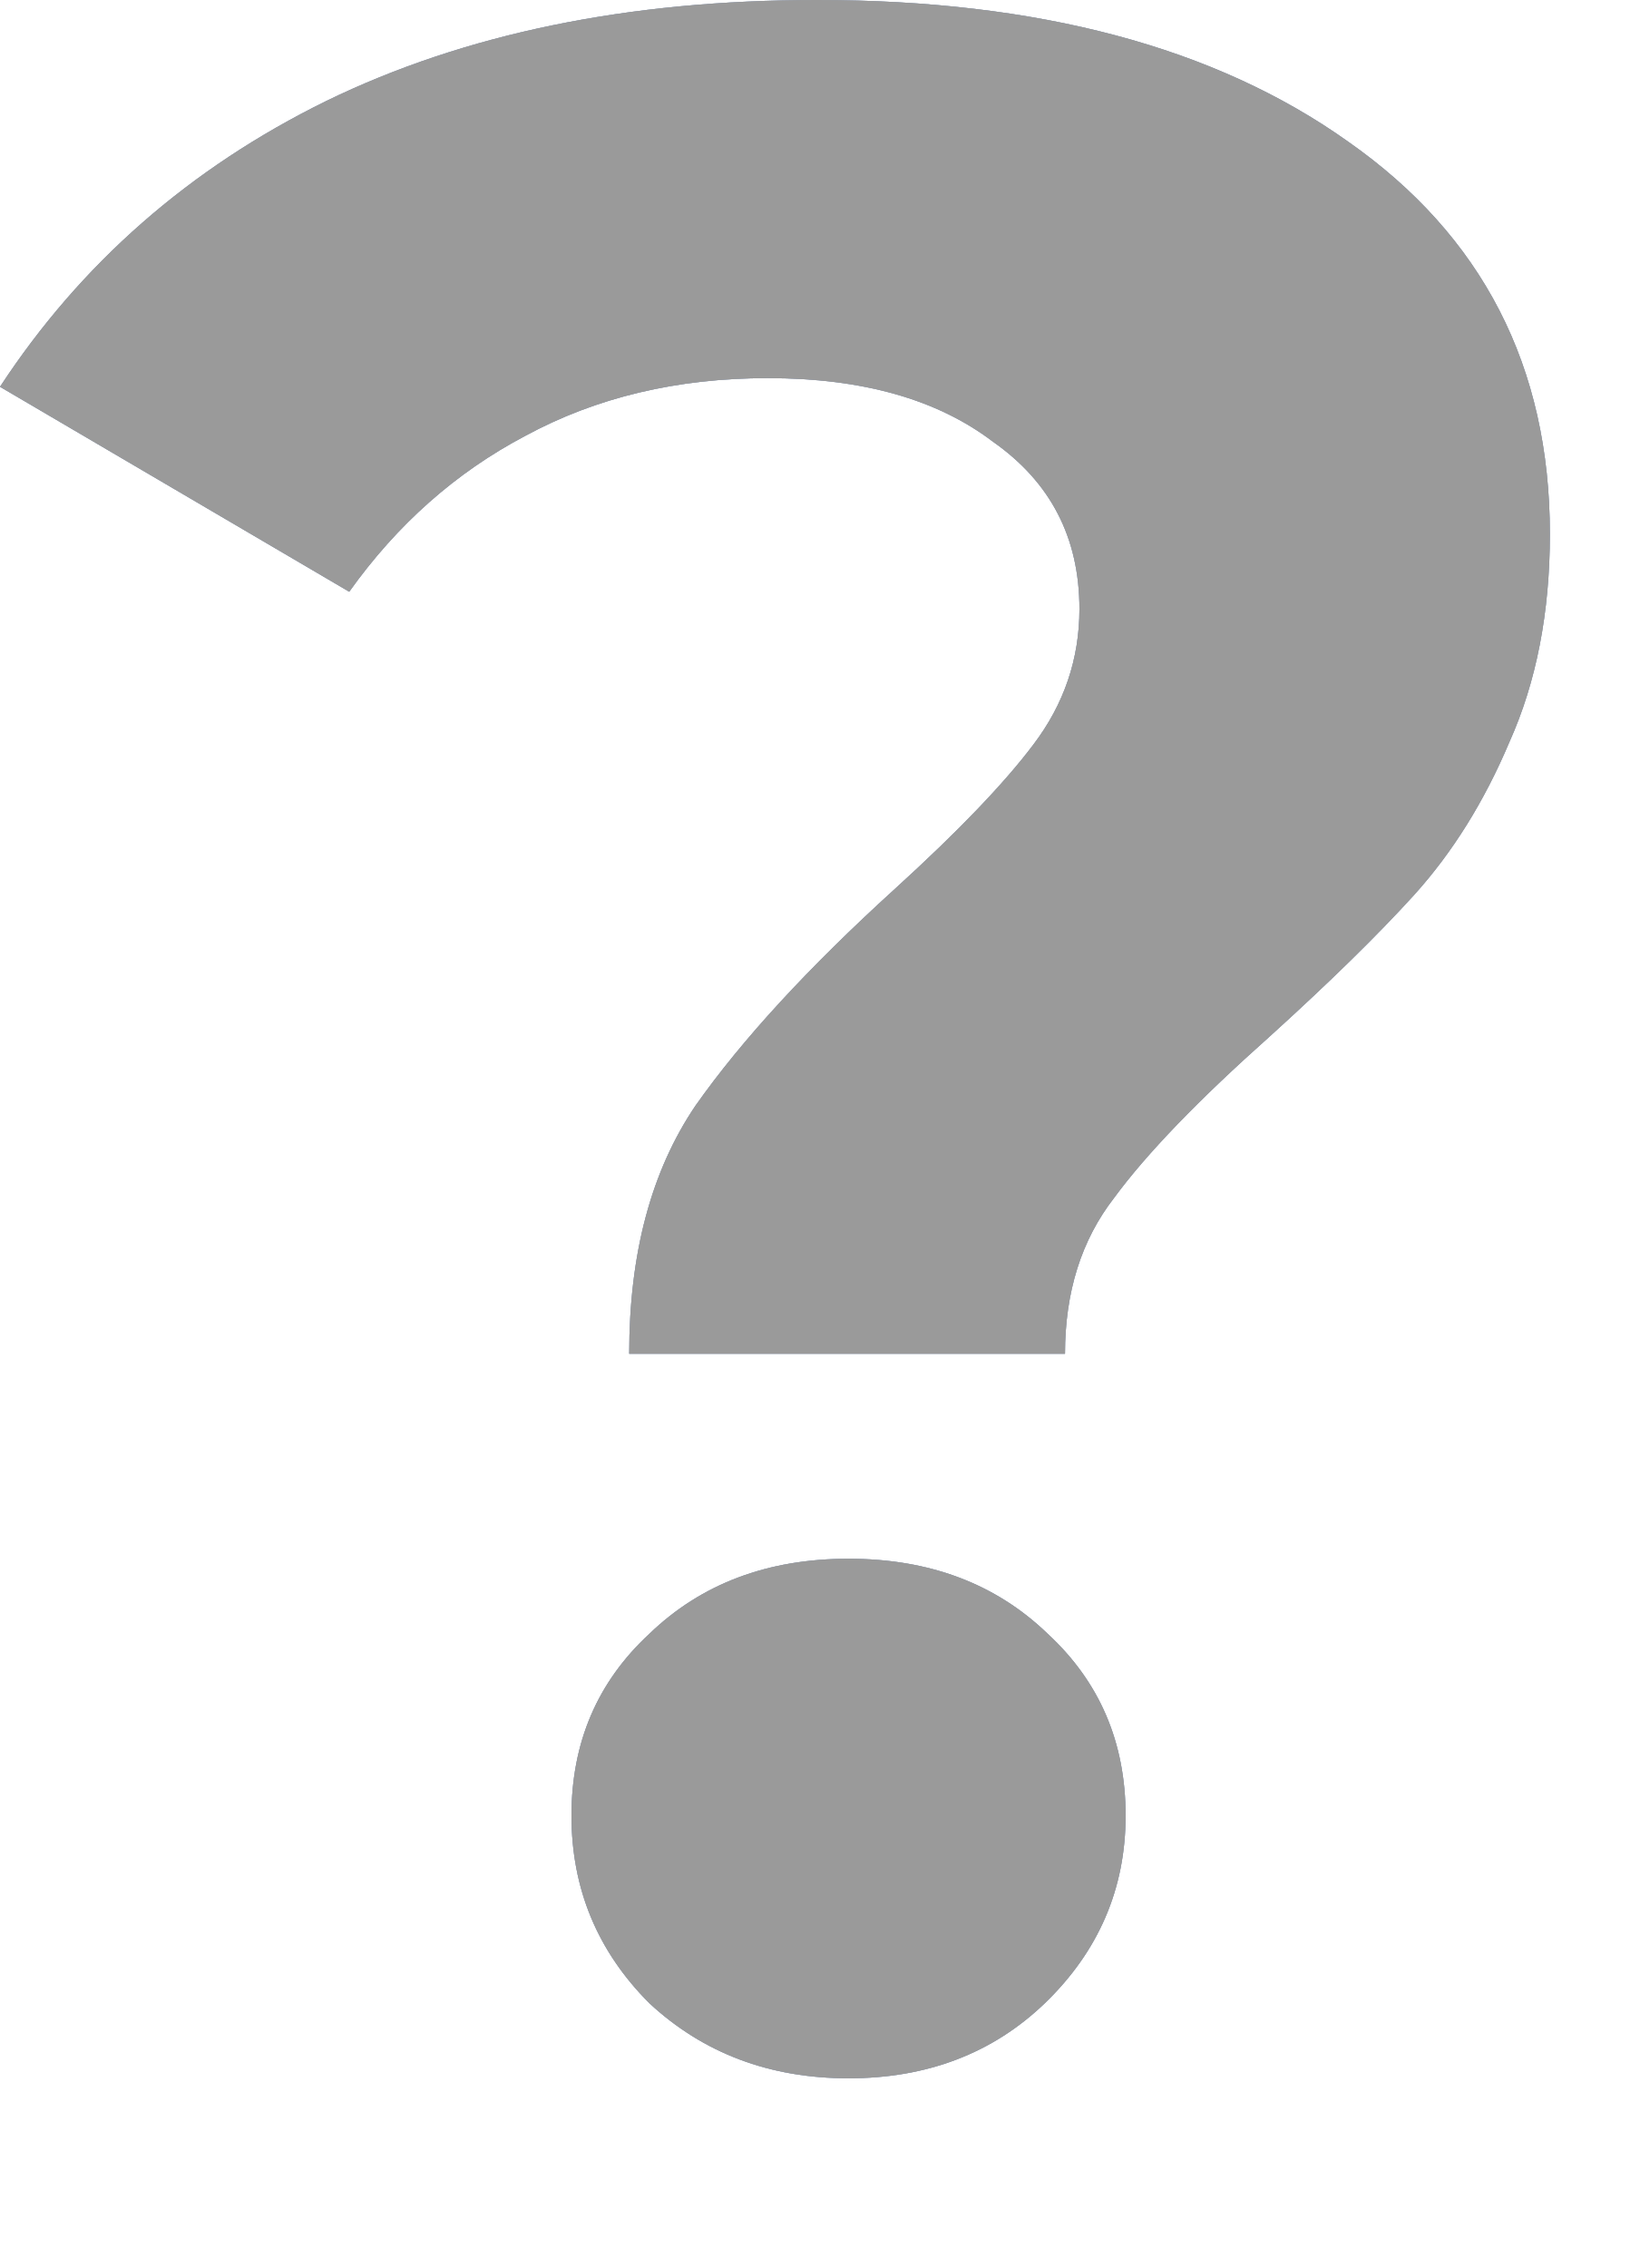
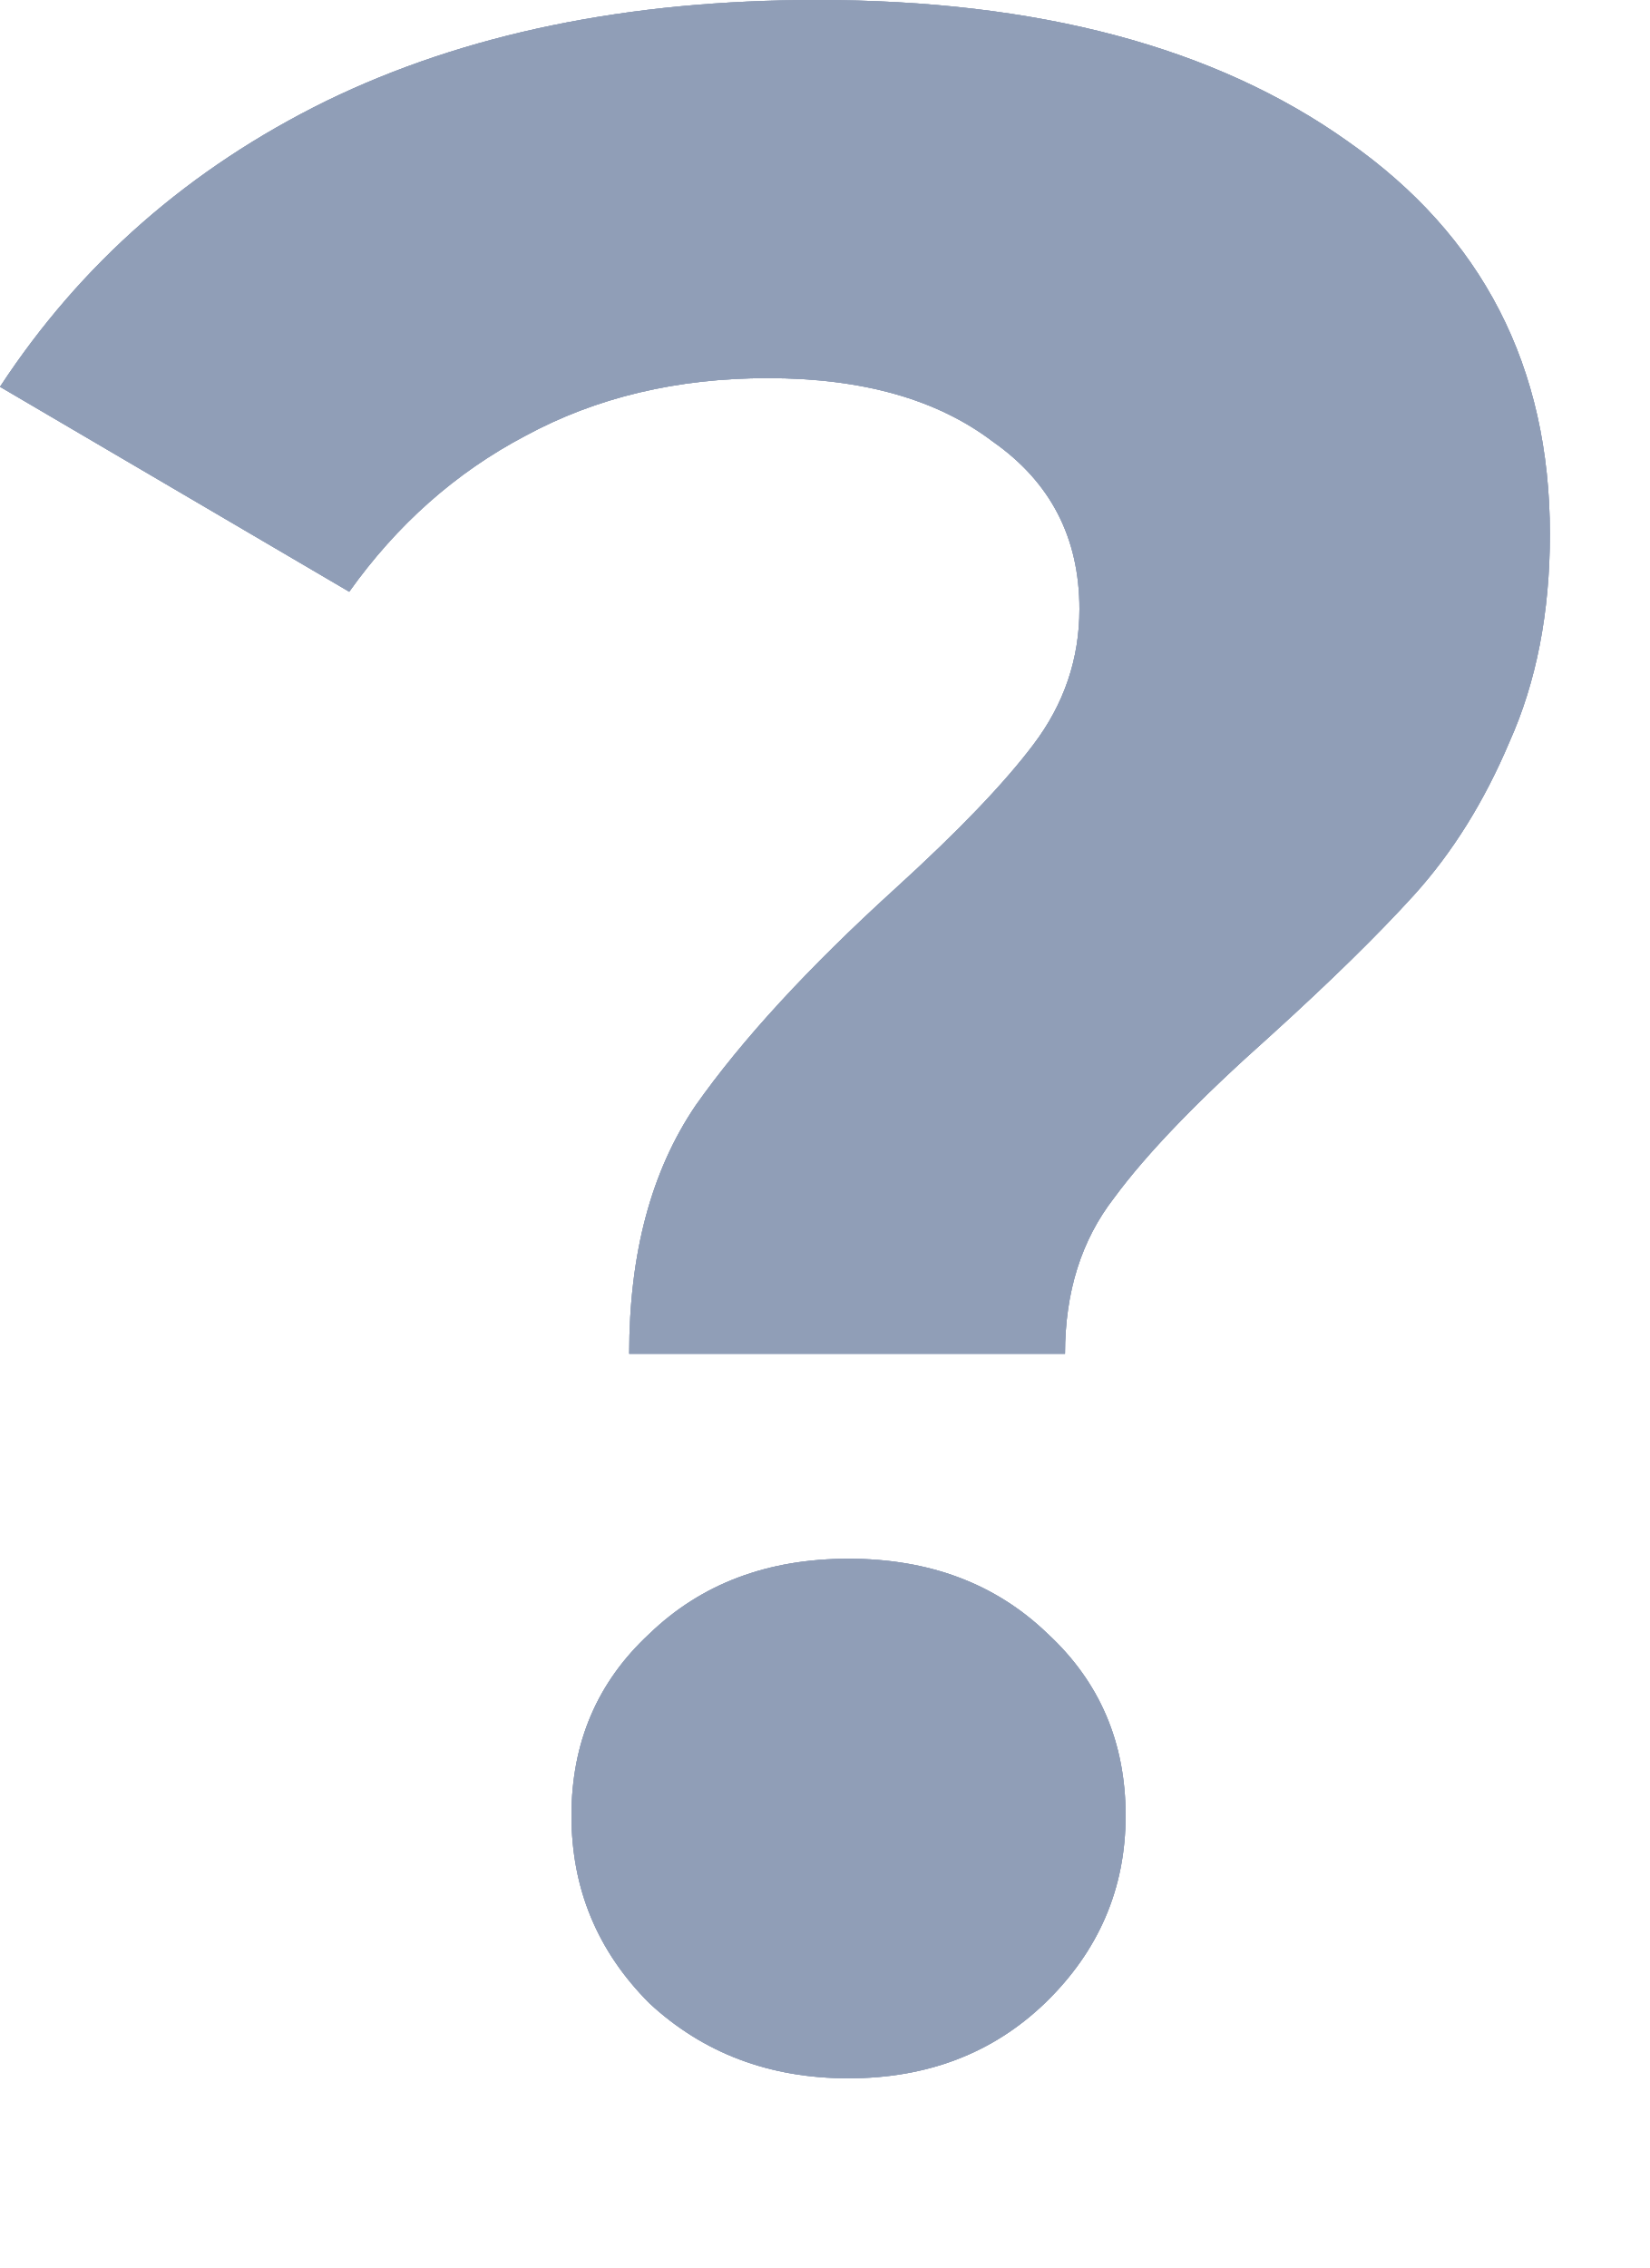
- <svg xmlns="http://www.w3.org/2000/svg" width="8" height="11" viewBox="0 0 8 11" fill="none">
-   <path d="M3.052 6.566C3.052 6.08 3.159 5.679 3.374 5.362C3.598 5.044 3.92 4.694 4.34 4.312C4.648 4.032 4.872 3.798 5.012 3.612C5.161 3.416 5.236 3.196 5.236 2.954C5.236 2.608 5.096 2.338 4.816 2.142C4.545 1.936 4.181 1.834 3.724 1.834C3.285 1.834 2.893 1.927 2.548 2.114C2.212 2.291 1.927 2.543 1.694 2.87L-0 1.876C0.392 1.278 0.919 0.816 1.582 0.49C2.254 0.163 3.047 -0 3.962 -0C5.035 -0 5.894 0.228 6.538 0.686C7.191 1.143 7.518 1.778 7.518 2.59C7.518 2.972 7.452 3.308 7.322 3.598C7.2 3.887 7.046 4.134 6.86 4.34C6.682 4.536 6.449 4.764 6.16 5.026C5.814 5.334 5.562 5.595 5.404 5.81C5.245 6.015 5.166 6.267 5.166 6.566H3.052ZM4.116 10.08C3.733 10.08 3.411 9.958 3.15 9.716C2.898 9.464 2.772 9.16 2.772 8.806C2.772 8.451 2.898 8.157 3.15 7.924C3.402 7.681 3.724 7.56 4.116 7.56C4.508 7.56 4.83 7.681 5.082 7.924C5.334 8.157 5.46 8.451 5.46 8.806C5.46 9.16 5.329 9.464 5.068 9.716C4.816 9.958 4.498 10.08 4.116 10.08Z" fill="#ACB8CA" />
-   <path d="M3.052 6.566C3.052 6.08 3.159 5.679 3.374 5.362C3.598 5.044 3.92 4.694 4.34 4.312C4.648 4.032 4.872 3.798 5.012 3.612C5.161 3.416 5.236 3.196 5.236 2.954C5.236 2.608 5.096 2.338 4.816 2.142C4.545 1.936 4.181 1.834 3.724 1.834C3.285 1.834 2.893 1.927 2.548 2.114C2.212 2.291 1.927 2.543 1.694 2.87L-0 1.876C0.392 1.278 0.919 0.816 1.582 0.49C2.254 0.163 3.047 -0 3.962 -0C5.035 -0 5.894 0.228 6.538 0.686C7.191 1.143 7.518 1.778 7.518 2.59C7.518 2.972 7.452 3.308 7.322 3.598C7.2 3.887 7.046 4.134 6.86 4.34C6.682 4.536 6.449 4.764 6.16 5.026C5.814 5.334 5.562 5.595 5.404 5.81C5.245 6.015 5.166 6.267 5.166 6.566H3.052ZM4.116 10.08C3.733 10.08 3.411 9.958 3.15 9.716C2.898 9.464 2.772 9.16 2.772 8.806C2.772 8.451 2.898 8.157 3.15 7.924C3.402 7.681 3.724 7.56 4.116 7.56C4.508 7.56 4.83 7.681 5.082 7.924C5.334 8.157 5.46 8.451 5.46 8.806C5.46 9.16 5.329 9.464 5.068 9.716C4.816 9.958 4.498 10.08 4.116 10.08Z" fill="#909EB7" />
-   <path d="M3.052 6.566C3.052 6.08 3.159 5.679 3.374 5.362C3.598 5.044 3.92 4.694 4.34 4.312C4.648 4.032 4.872 3.798 5.012 3.612C5.161 3.416 5.236 3.196 5.236 2.954C5.236 2.608 5.096 2.338 4.816 2.142C4.545 1.936 4.181 1.834 3.724 1.834C3.285 1.834 2.893 1.927 2.548 2.114C2.212 2.291 1.927 2.543 1.694 2.87L-0 1.876C0.392 1.278 0.919 0.816 1.582 0.49C2.254 0.163 3.047 -0 3.962 -0C5.035 -0 5.894 0.228 6.538 0.686C7.191 1.143 7.518 1.778 7.518 2.59C7.518 2.972 7.452 3.308 7.322 3.598C7.2 3.887 7.046 4.134 6.86 4.34C6.682 4.536 6.449 4.764 6.16 5.026C5.814 5.334 5.562 5.595 5.404 5.81C5.245 6.015 5.166 6.267 5.166 6.566H3.052ZM4.116 10.08C3.733 10.08 3.411 9.958 3.15 9.716C2.898 9.464 2.772 9.16 2.772 8.806C2.772 8.451 2.898 8.157 3.15 7.924C3.402 7.681 3.724 7.56 4.116 7.56C4.508 7.56 4.83 7.681 5.082 7.924C5.334 8.157 5.46 8.451 5.46 8.806C5.46 9.16 5.329 9.464 5.068 9.716C4.816 9.958 4.498 10.08 4.116 10.08Z" fill="#9A9A9A" />
+ <svg xmlns="http://www.w3.org/2000/svg" width="8" height="11" viewBox="0 0 8 11" fill="#909EB7">
+   <path d="M3.052 6.566C3.052 6.08 3.159 5.679 3.374 5.362C3.598 5.044 3.92 4.694 4.34 4.312C4.648 4.032 4.872 3.798 5.012 3.612C5.161 3.416 5.236 3.196 5.236 2.954C5.236 2.608 5.096 2.338 4.816 2.142C4.545 1.936 4.181 1.834 3.724 1.834C3.285 1.834 2.893 1.927 2.548 2.114C2.212 2.291 1.927 2.543 1.694 2.87L-0 1.876C0.392 1.278 0.919 0.816 1.582 0.49C2.254 0.163 3.047 -0 3.962 -0C5.035 -0 5.894 0.228 6.538 0.686C7.191 1.143 7.518 1.778 7.518 2.59C7.518 2.972 7.452 3.308 7.322 3.598C7.2 3.887 7.046 4.134 6.86 4.34C6.682 4.536 6.449 4.764 6.16 5.026C5.814 5.334 5.562 5.595 5.404 5.81C5.245 6.015 5.166 6.267 5.166 6.566H3.052ZM4.116 10.08C3.733 10.08 3.411 9.958 3.15 9.716C2.898 9.464 2.772 9.16 2.772 8.806C2.772 8.451 2.898 8.157 3.15 7.924C3.402 7.681 3.724 7.56 4.116 7.56C4.508 7.56 4.83 7.681 5.082 7.924C5.334 8.157 5.46 8.451 5.46 8.806C5.46 9.16 5.329 9.464 5.068 9.716C4.816 9.958 4.498 10.08 4.116 10.08Z" />
+   <path d="M3.052 6.566C3.052 6.08 3.159 5.679 3.374 5.362C3.598 5.044 3.92 4.694 4.34 4.312C4.648 4.032 4.872 3.798 5.012 3.612C5.161 3.416 5.236 3.196 5.236 2.954C5.236 2.608 5.096 2.338 4.816 2.142C4.545 1.936 4.181 1.834 3.724 1.834C3.285 1.834 2.893 1.927 2.548 2.114C2.212 2.291 1.927 2.543 1.694 2.87L-0 1.876C0.392 1.278 0.919 0.816 1.582 0.49C2.254 0.163 3.047 -0 3.962 -0C5.035 -0 5.894 0.228 6.538 0.686C7.191 1.143 7.518 1.778 7.518 2.59C7.518 2.972 7.452 3.308 7.322 3.598C7.2 3.887 7.046 4.134 6.86 4.34C6.682 4.536 6.449 4.764 6.16 5.026C5.814 5.334 5.562 5.595 5.404 5.81C5.245 6.015 5.166 6.267 5.166 6.566H3.052ZM4.116 10.08C3.733 10.08 3.411 9.958 3.15 9.716C2.898 9.464 2.772 9.16 2.772 8.806C2.772 8.451 2.898 8.157 3.15 7.924C3.402 7.681 3.724 7.56 4.116 7.56C4.508 7.56 4.83 7.681 5.082 7.924C5.334 8.157 5.46 8.451 5.46 8.806C5.46 9.16 5.329 9.464 5.068 9.716C4.816 9.958 4.498 10.08 4.116 10.08Z" />
+   <path d="M3.052 6.566C3.052 6.08 3.159 5.679 3.374 5.362C3.598 5.044 3.92 4.694 4.34 4.312C4.648 4.032 4.872 3.798 5.012 3.612C5.161 3.416 5.236 3.196 5.236 2.954C5.236 2.608 5.096 2.338 4.816 2.142C4.545 1.936 4.181 1.834 3.724 1.834C3.285 1.834 2.893 1.927 2.548 2.114C2.212 2.291 1.927 2.543 1.694 2.87L-0 1.876C0.392 1.278 0.919 0.816 1.582 0.49C2.254 0.163 3.047 -0 3.962 -0C5.035 -0 5.894 0.228 6.538 0.686C7.191 1.143 7.518 1.778 7.518 2.59C7.518 2.972 7.452 3.308 7.322 3.598C7.2 3.887 7.046 4.134 6.86 4.34C6.682 4.536 6.449 4.764 6.16 5.026C5.814 5.334 5.562 5.595 5.404 5.81C5.245 6.015 5.166 6.267 5.166 6.566H3.052ZM4.116 10.08C3.733 10.08 3.411 9.958 3.15 9.716C2.898 9.464 2.772 9.16 2.772 8.806C2.772 8.451 2.898 8.157 3.15 7.924C3.402 7.681 3.724 7.56 4.116 7.56C4.508 7.56 4.83 7.681 5.082 7.924C5.334 8.157 5.46 8.451 5.46 8.806C5.46 9.16 5.329 9.464 5.068 9.716C4.816 9.958 4.498 10.08 4.116 10.08Z" />
</svg>
